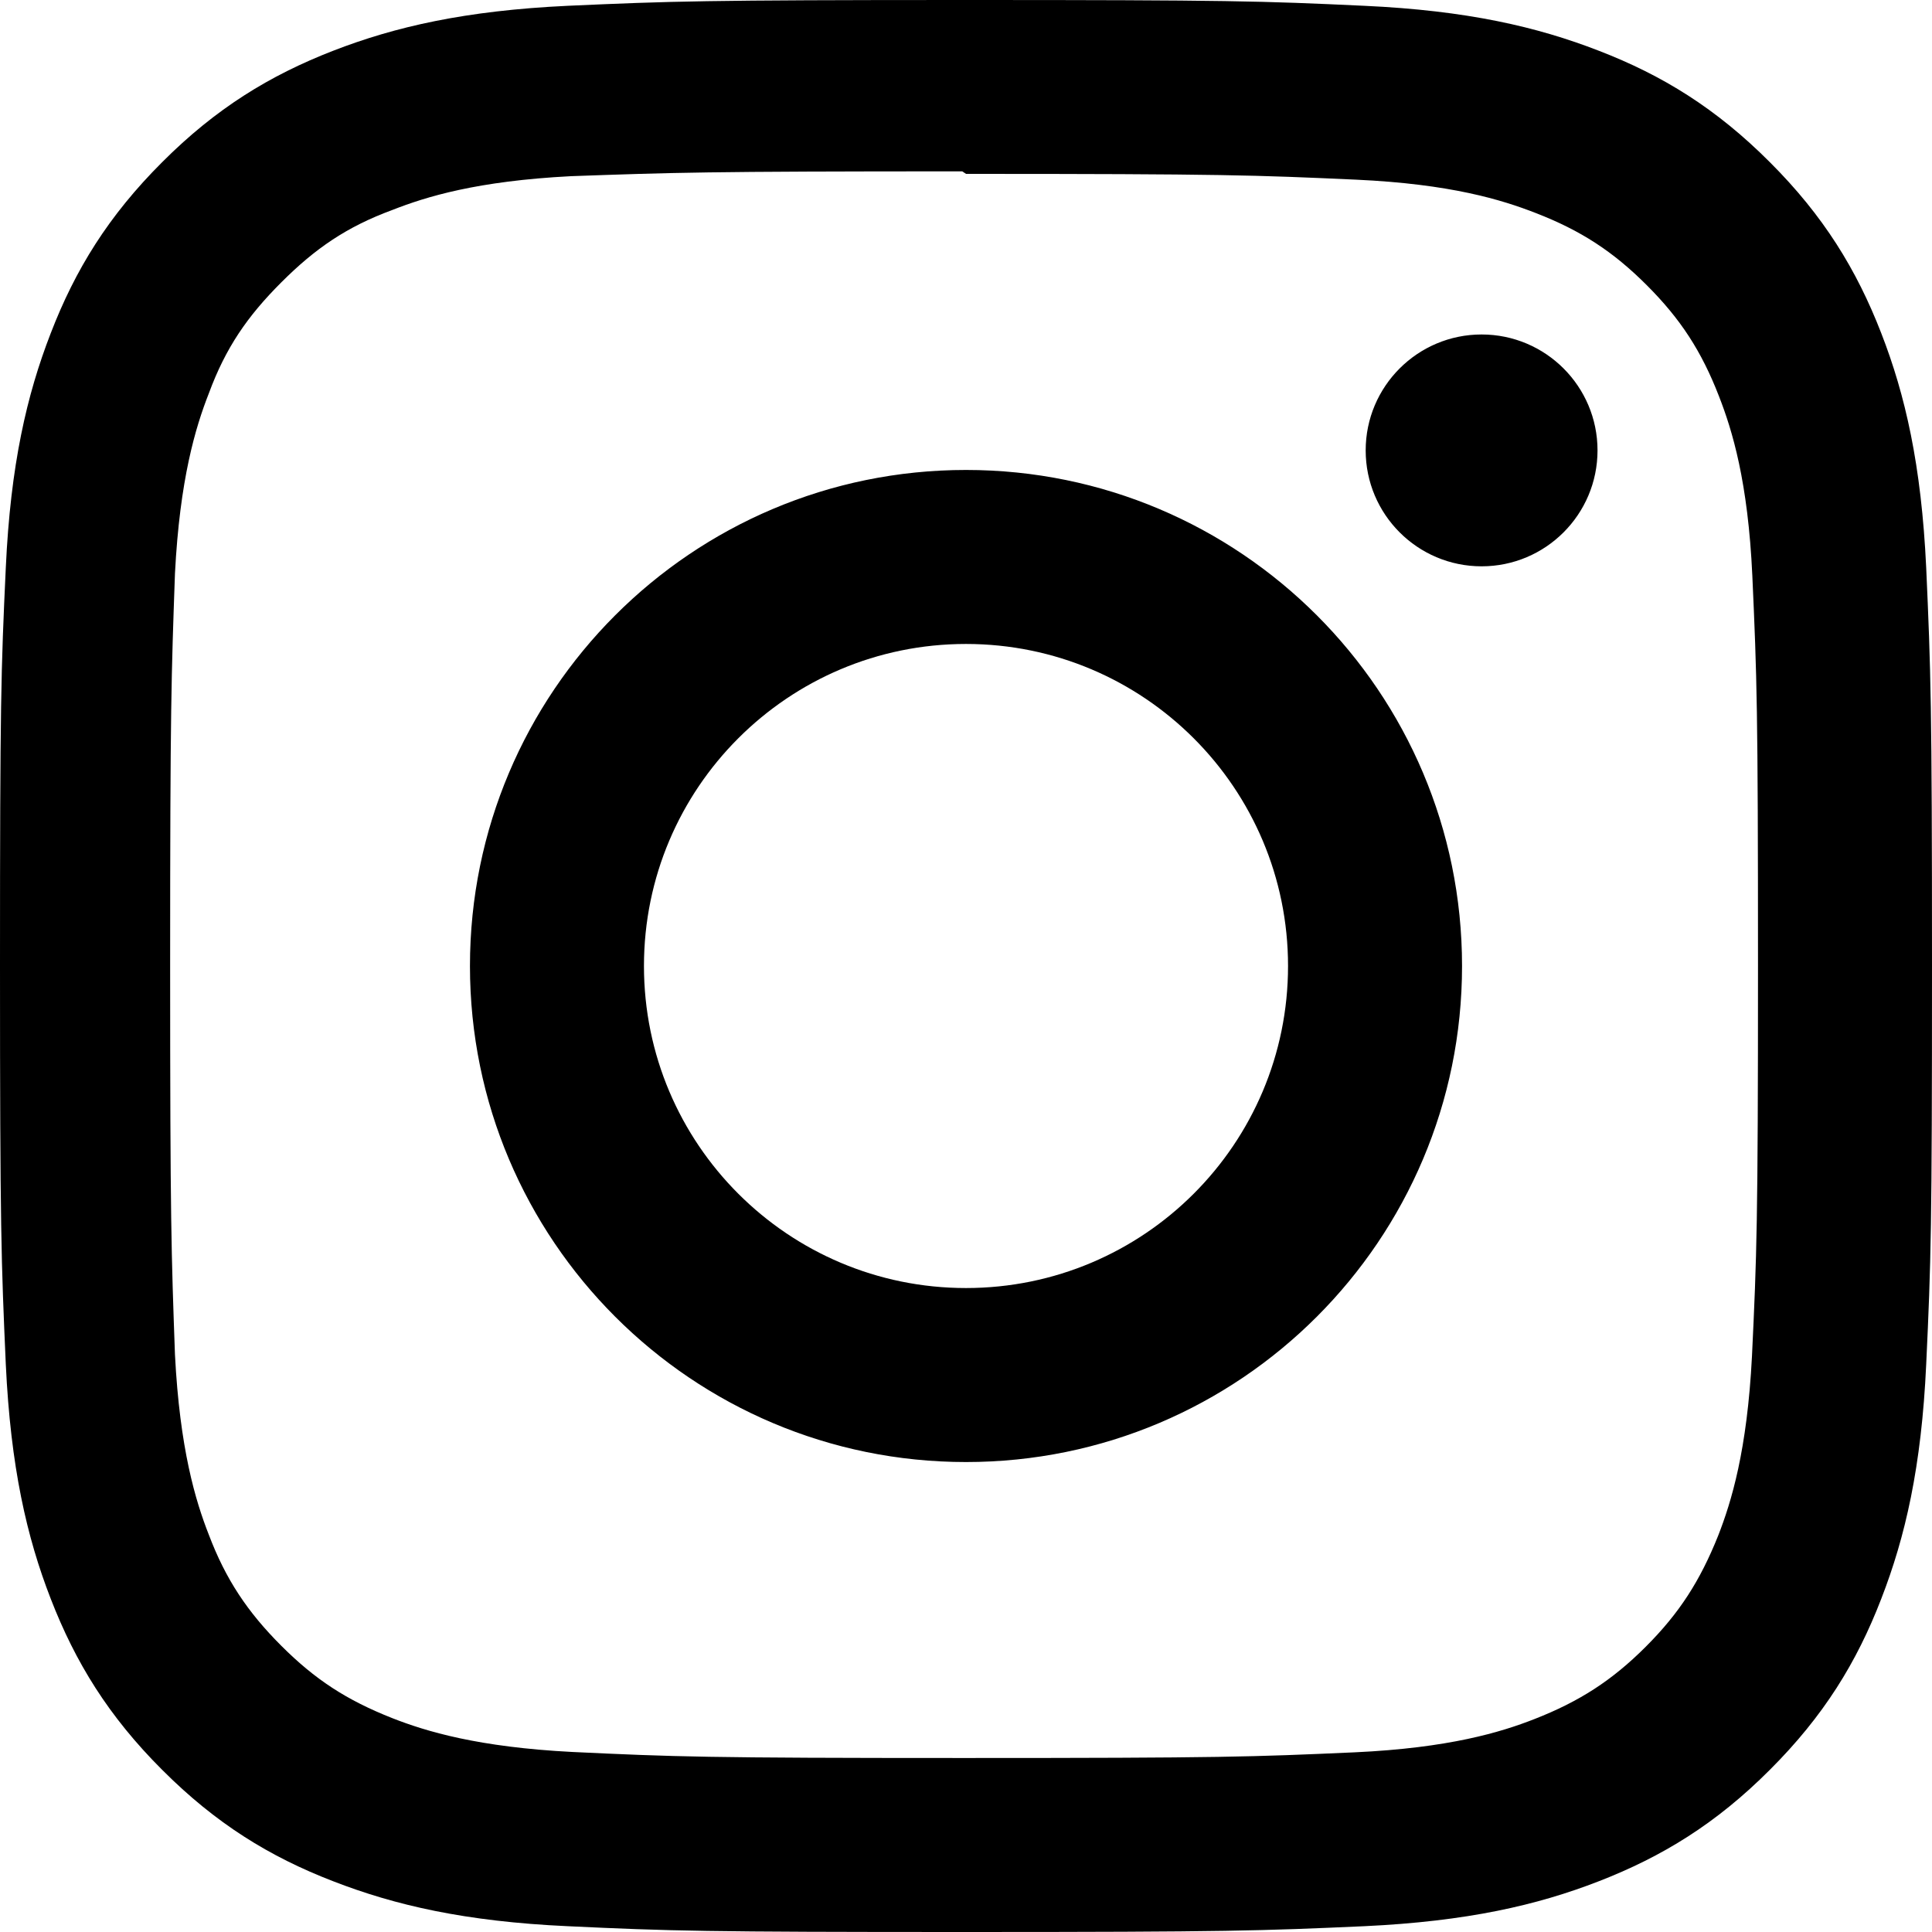
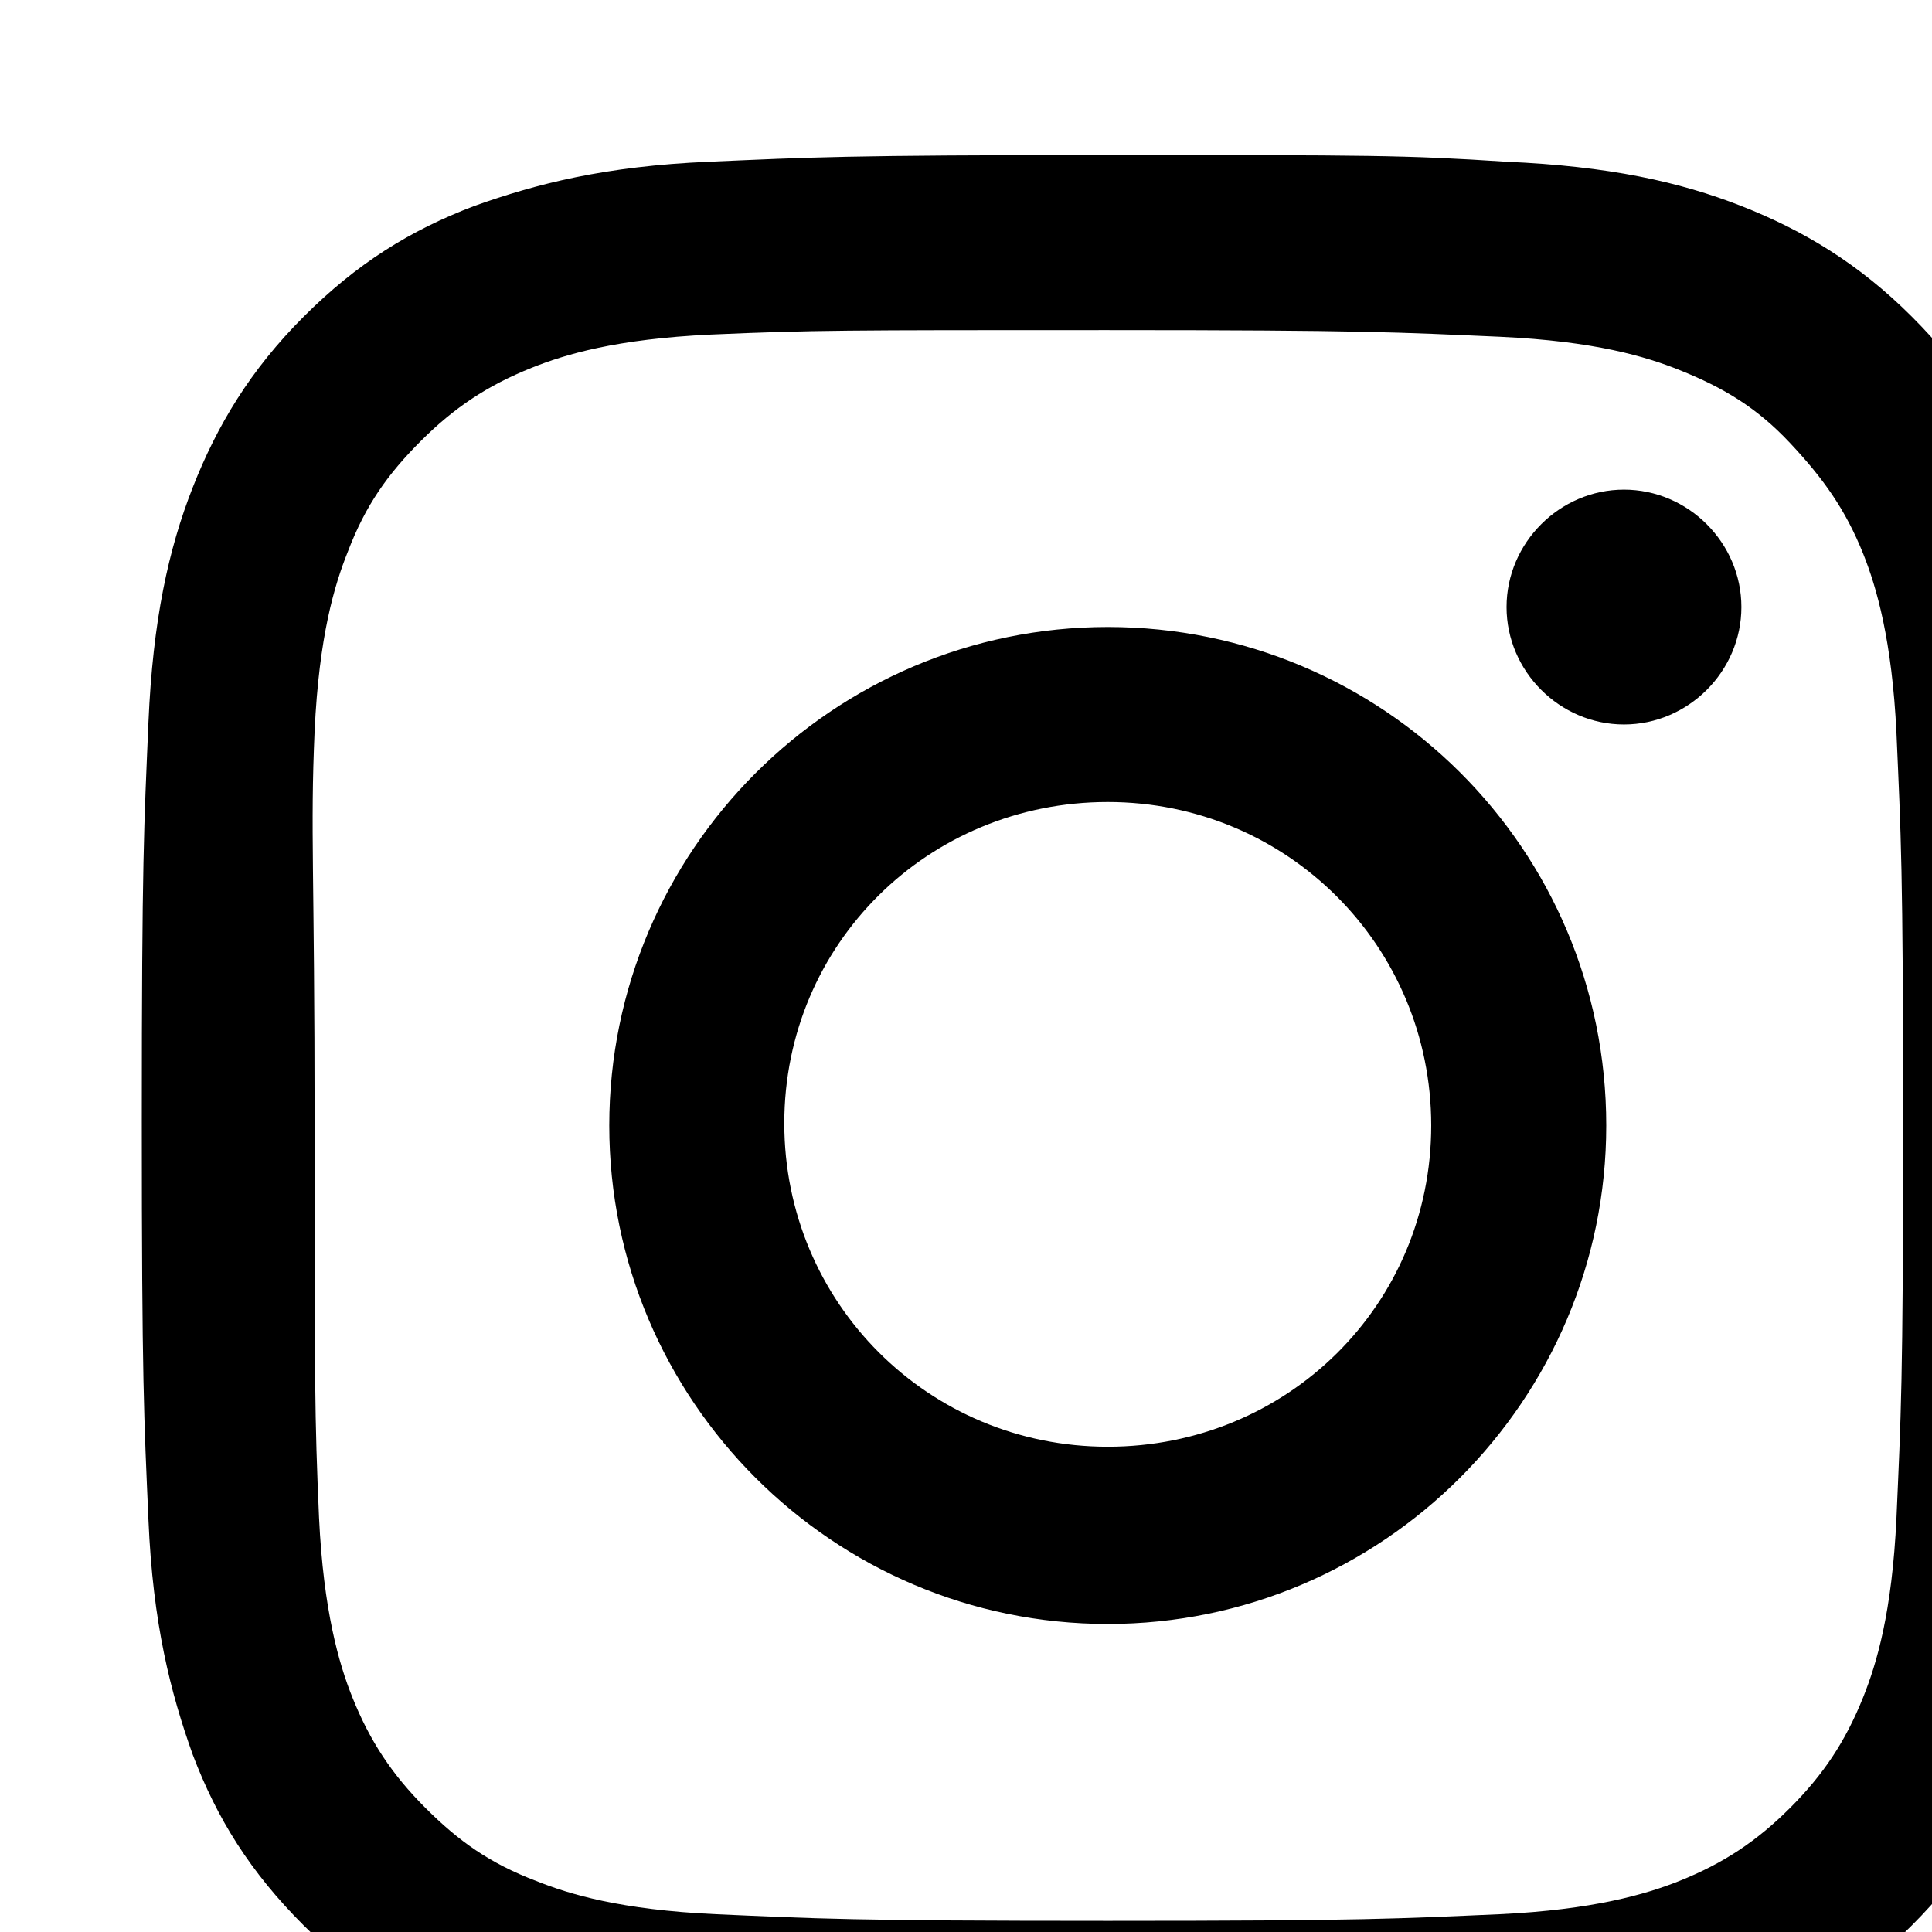
- <svg xmlns="http://www.w3.org/2000/svg" alt="Follow us on Instagram" class="social-icon" viewBox="0 0 16 16" fill-rule="evenodd" clip-rule="evenodd" stroke-linejoin="round" stroke-miterlimit="1.414">
-   <path class="fill" d="M8 0C5.827 0 5.555.01 4.702.048 3.85.088 3.27.222 2.76.42c-.526.204-.973.478-1.417.923-.445.444-.72.89-.923 1.417-.198.51-.333 1.09-.372 1.942C.008 5.555 0 5.827 0 8s.01 2.445.048 3.298c.04.852.174 1.433.372 1.942.204.526.478.973.923 1.417.444.445.89.72 1.417.923.51.198 1.09.333 1.942.372.853.04 1.125.048 3.298.048s2.445-.01 3.298-.048c.852-.04 1.433-.174 1.942-.372.526-.204.973-.478 1.417-.923.445-.444.72-.89.923-1.417.198-.51.333-1.09.372-1.942.04-.853.048-1.125.048-3.298s-.01-2.445-.048-3.298c-.04-.852-.174-1.433-.372-1.942-.204-.526-.478-.973-.923-1.417-.444-.445-.89-.72-1.417-.923-.51-.198-1.09-.333-1.942-.372C10.445.008 10.173 0 8 0zm0 1.44c2.136 0 2.39.01 3.233.048.78.036 1.203.166 1.485.276.374.145.64.318.92.598.28.28.453.546.598.92.11.282.24.705.276 1.485.038.844.047 1.097.047 3.233s-.01 2.39-.05 3.233c-.04.78-.17 1.203-.28 1.485-.15.374-.32.64-.6.92-.28.28-.55.453-.92.598-.28.11-.71.24-1.49.276-.85.038-1.1.047-3.24.047s-2.39-.01-3.24-.05c-.78-.04-1.21-.17-1.49-.28-.38-.15-.64-.32-.92-.6-.28-.28-.46-.55-.6-.92-.11-.28-.24-.71-.28-1.49-.03-.84-.04-1.1-.04-3.23s.01-2.39.04-3.24c.04-.78.17-1.21.28-1.49.14-.38.32-.64.6-.92.28-.28.54-.46.92-.6.28-.11.7-.24 1.48-.28.85-.03 1.1-.04 3.24-.04zm0 2.452c-2.27 0-4.108 1.84-4.108 4.108 0 2.27 1.84 4.108 4.108 4.108 2.27 0 4.108-1.84 4.108-4.108 0-2.27-1.84-4.108-4.108-4.108zm0 6.775c-1.473 0-2.667-1.194-2.667-2.667 0-1.473 1.194-2.667 2.667-2.667 1.473 0 2.667 1.194 2.667 2.667 0 1.473-1.194 2.667-2.667 2.667zm5.23-6.937c0 .53-.43.96-.96.96s-.96-.43-.96-.96.43-.96.96-.96.96.43.96.96z" />
+ <svg xmlns="http://www.w3.org/2000/svg" alt="Follow us on Instagram" class="social-icon" version="1.1" x="0px" y="0px" viewbox="0 0 100 100" xml:space="preserve">
+   <path class="fill" fill-rule="evenodd" clip-rule="evenodd" d="M50,7C38.1,7,36.6,7.1,32,7.3c-4.7,0.2-7.8,1-10.6,2c-2.9,1.1-5.3,2.6-7.7,5c-2.4,2.4-3.9,4.9-5,7.7c-1.1,2.8-1.8,6-2,10.6c-0.2,4.7-0.3,6.2-0.3,18s0.1,13.4,0.3,18c0.2,4.7,1,7.8,2,10.6c1.1,2.9,2.6,5.3,5,7.7c2.4,2.4,4.9,3.9,7.7,5c2.8,1.1,6,1.8,10.6,2c4.7,0.2,6.2,0.3,18,0.3s13.4-0.1,18-0.3c4.7-0.2,7.8-1,10.6-2c2.9-1.1,5.3-2.6,7.7-5c2.4-2.4,3.9-4.9,5-7.7c1.1-2.8,1.8-6,2-10.6c0.2-4.7,0.3-6.2,0.3-18s-0.1-13.4-0.3-18c-0.2-4.7-1-7.8-2-10.6c-1.1-2.9-2.6-5.3-5-7.7c-2.4-2.4-4.9-3.9-7.7-5c-2.8-1.1-6-1.8-10.6-2C63.4,7,61.9,7,50,7z M50,14.9c11.7,0,13.1,0.1,17.7,0.3c4.3,0.2,6.6,0.9,8.1,1.5c2,0.8,3.5,1.7,5,3.3s2.5,3,3.3,5c0.6,1.5,1.3,3.9,1.5,8.1c0.2,4.6,0.3,6,0.3,17.7s-0.1,13.1-0.3,17.7c-0.2,4.3-0.9,6.6-1.5,8.1c-0.8,2-1.8,3.5-3.3,5c-1.5,1.5-3,2.5-5,3.3c-1.5,0.6-3.9,1.3-8.1,1.5c-4.6,0.2-6,0.3-17.7,0.3s-13.1-0.1-17.7-0.3c-4.3-0.2-6.6-0.9-8.1-1.5c-2.1-0.8-3.5-1.8-5-3.3c-1.5-1.5-2.5-3-3.3-5c-0.6-1.5-1.3-3.9-1.5-8.1c-0.2-4.6-0.2-6-0.2-17.7S14,37.6,14.2,33c0.2-4.3,0.9-6.6,1.5-8.1c0.8-2.1,1.8-3.5,3.3-5s3-2.5,5-3.3c1.5-0.6,3.8-1.3,8.1-1.5c4.6-0.2,6-0.2,17.7-0.2L50,14.9z M50,28.3c-12.4,0-22.5,10.1-22.5,22.5c0,12.4,10.1,22.5,22.5,22.5c12.4,0,22.5-10.1,22.5-22.5C72.5,38.3,62.4,28.3,50,28.3z M50,65.3c-8.1,0-14.6-6.5-14.6-14.6S41.9,36.2,50,36.2s14.6,6.5,14.6,14.6S58.1,65.3,50,65.3z M78.6,27.4c0,2.9-2.4,5.3-5.3,5.3c-2.9,0-5.3-2.4-5.3-5.3s2.4-5.3,5.3-5.3C76.2,22.1,78.6,24.5,78.6,27.4z" />
</svg>
